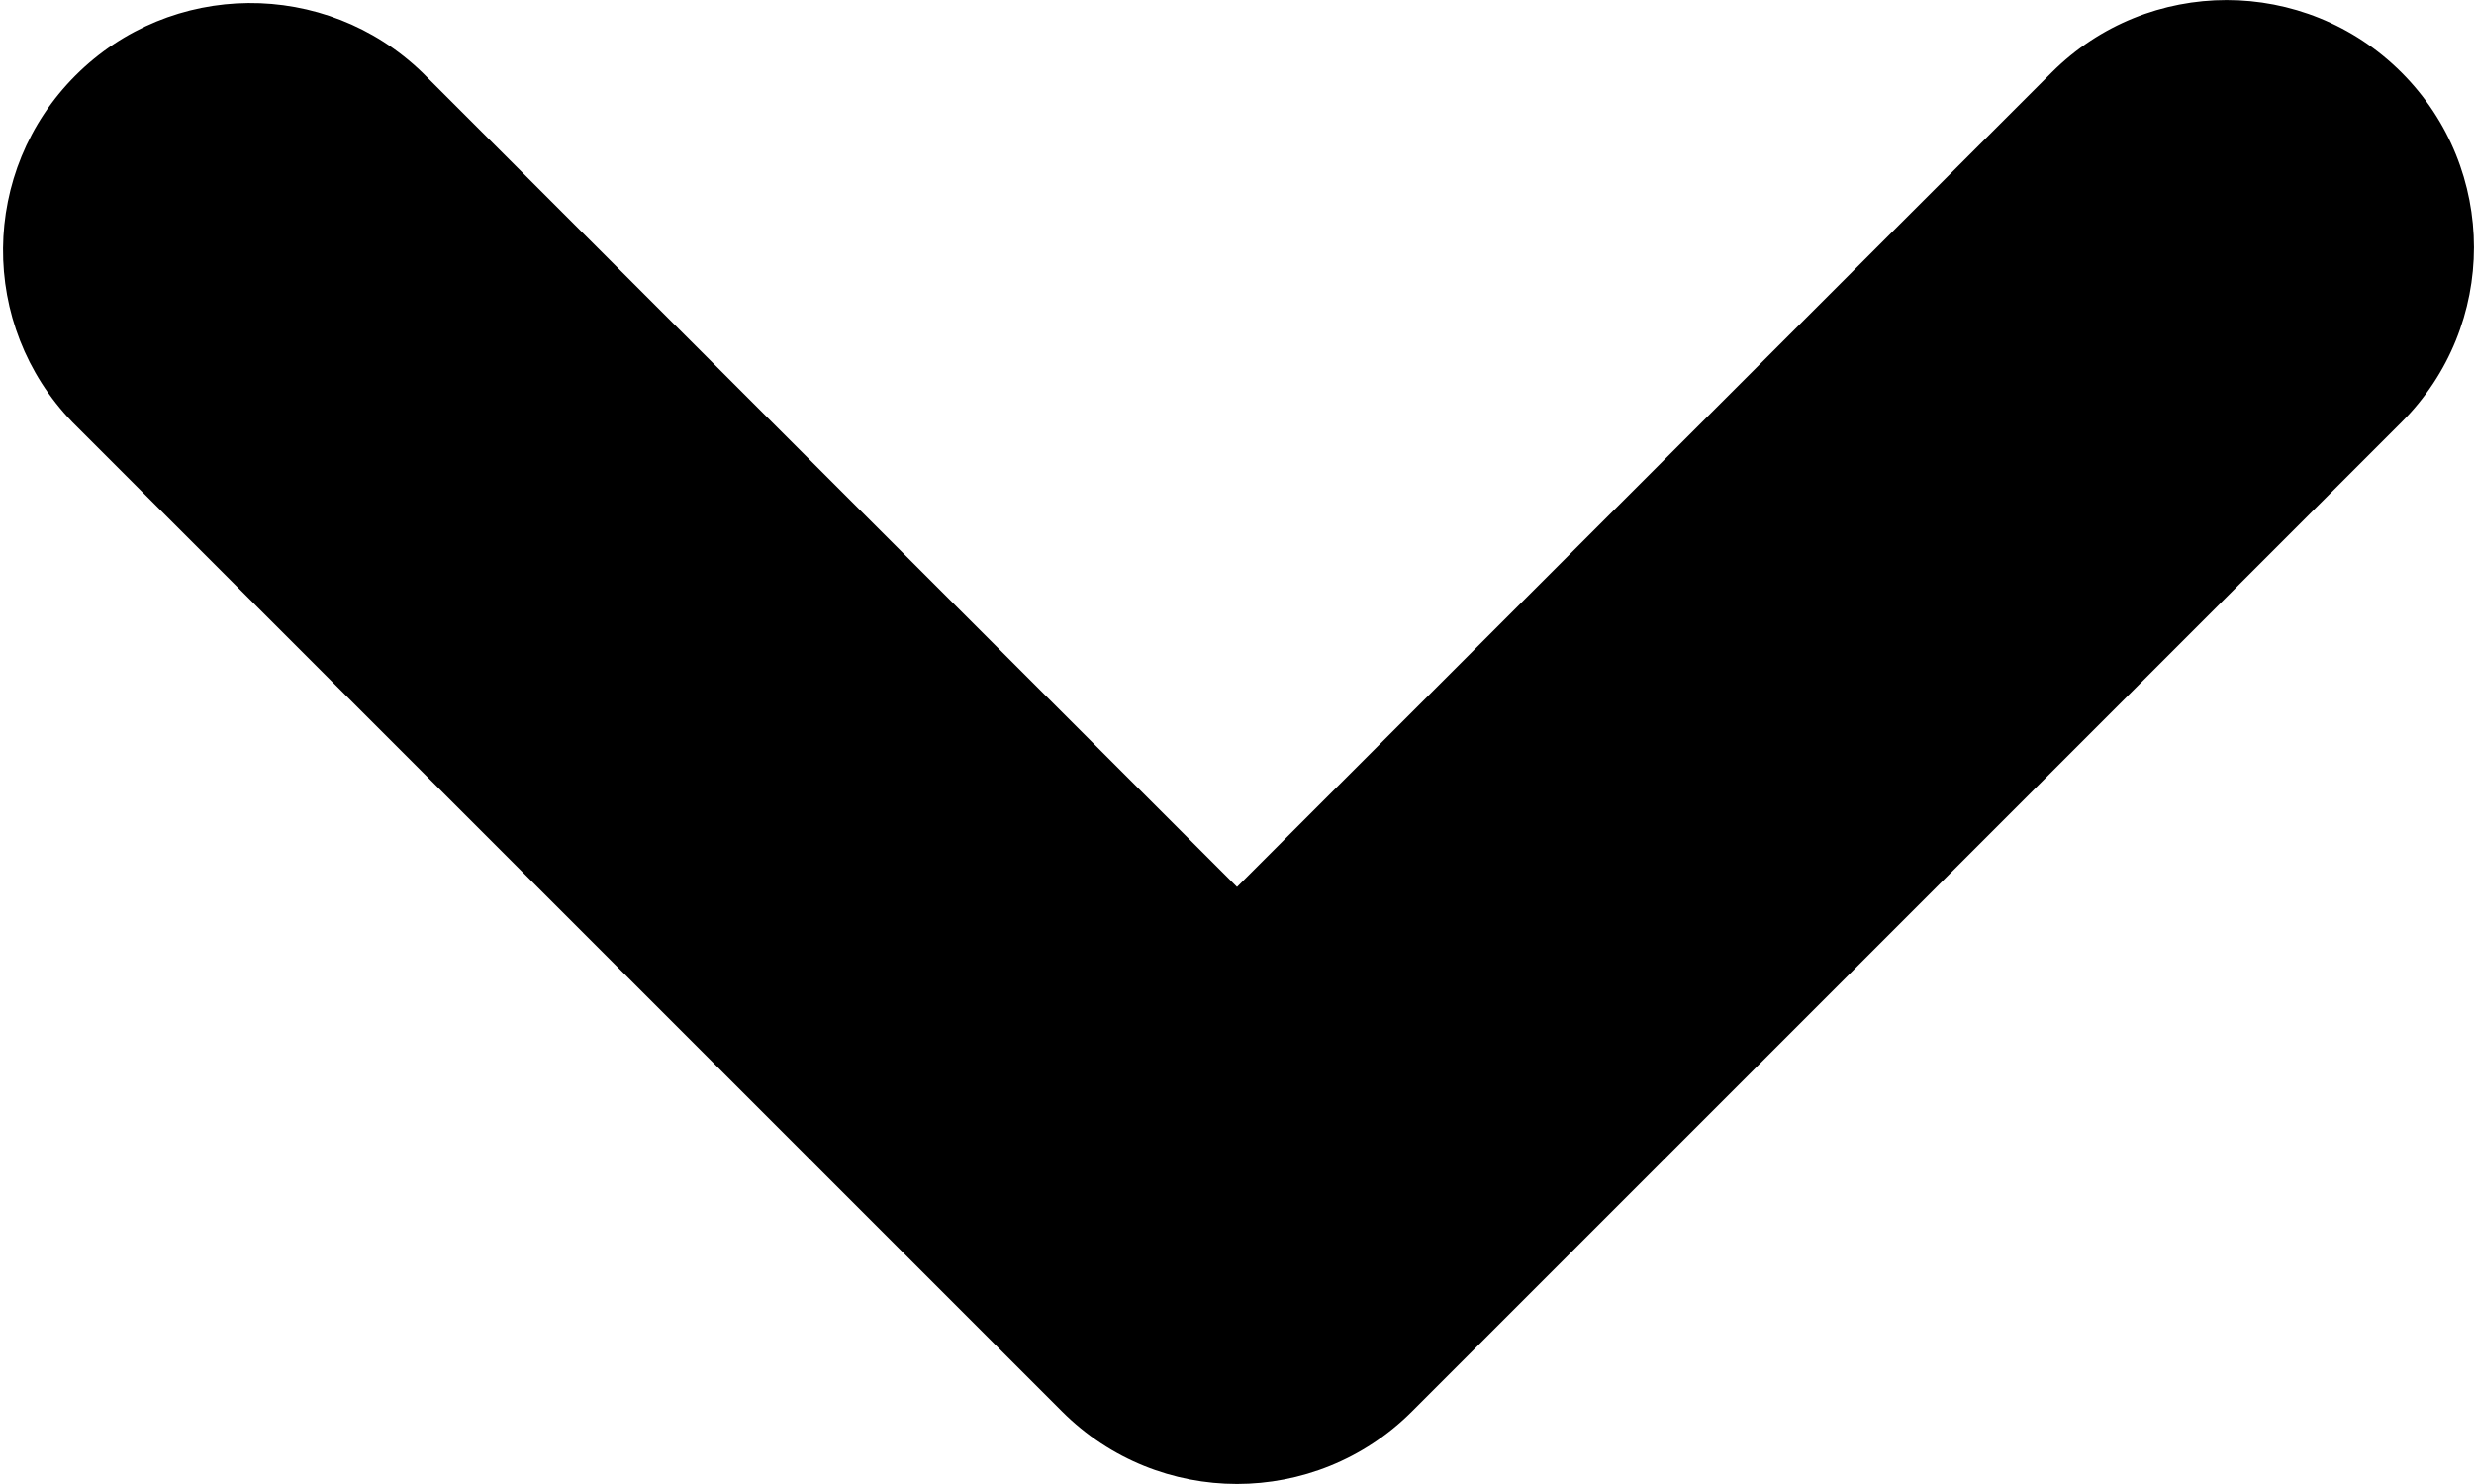
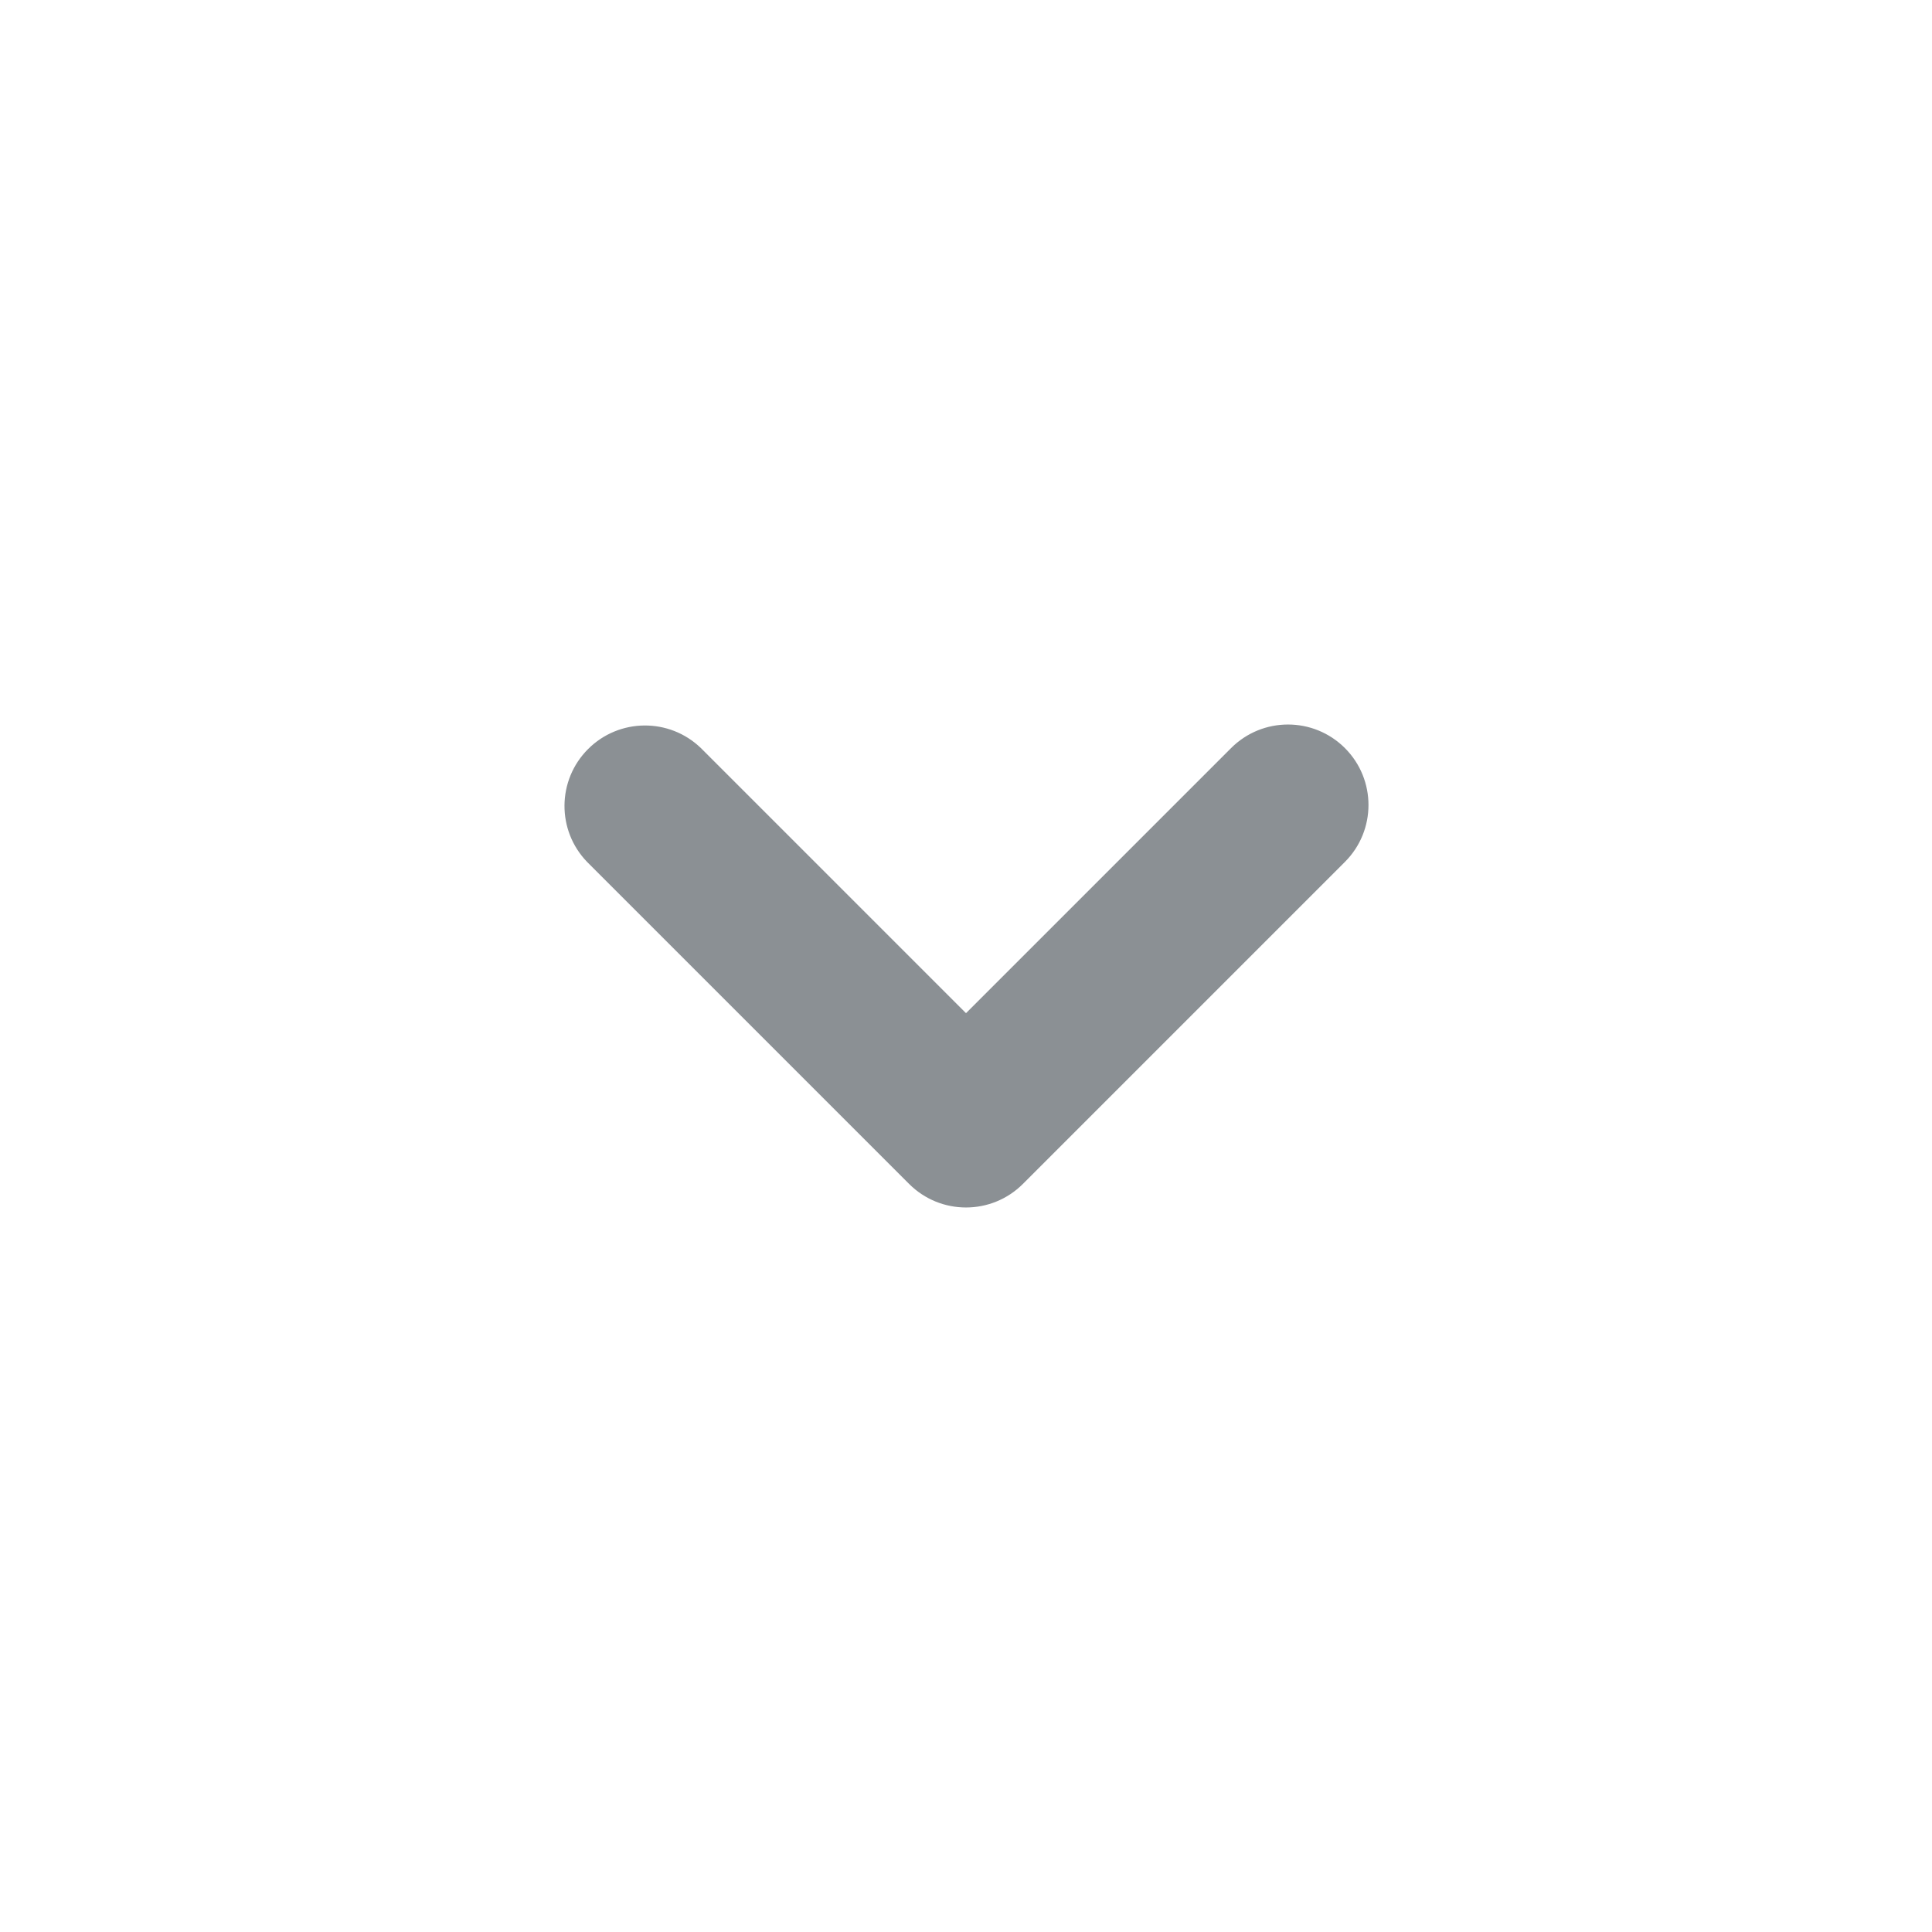
- <svg xmlns="http://www.w3.org/2000/svg" width="10" height="6" viewBox="0 0 10 6">
-   <path d="M199.707,387.293a1,1,0,0,0-1.414,0L195,390.586l-3.293-3.293a1,1,0,0,0-1.414,1.414l4,4h0a1,1,0,0,0,1.414,0h0l4-4A1,1,0,0,0,199.707,387.293Z" transform="translate(-190 -387)" />
+ <svg xmlns="http://www.w3.org/2000/svg" width="24" height="24" viewBox="0 0 24 24">
+   <rect width="24" height="24" fill="none" />
+   <g transform="translate(-1606 -546)">
+     <path d="M1622.707,555.293a1,1,0,0,0-1.414,0L1618,558.586l-3.293-3.293a1,1,0,0,0-1.414,1.414l4,4h0a1,1,0,0,0,1.414,0h0l4-4A1,1,0,0,0,1622.707,555.293Z" fill="#8b9094" />
+   </g>
</svg>
